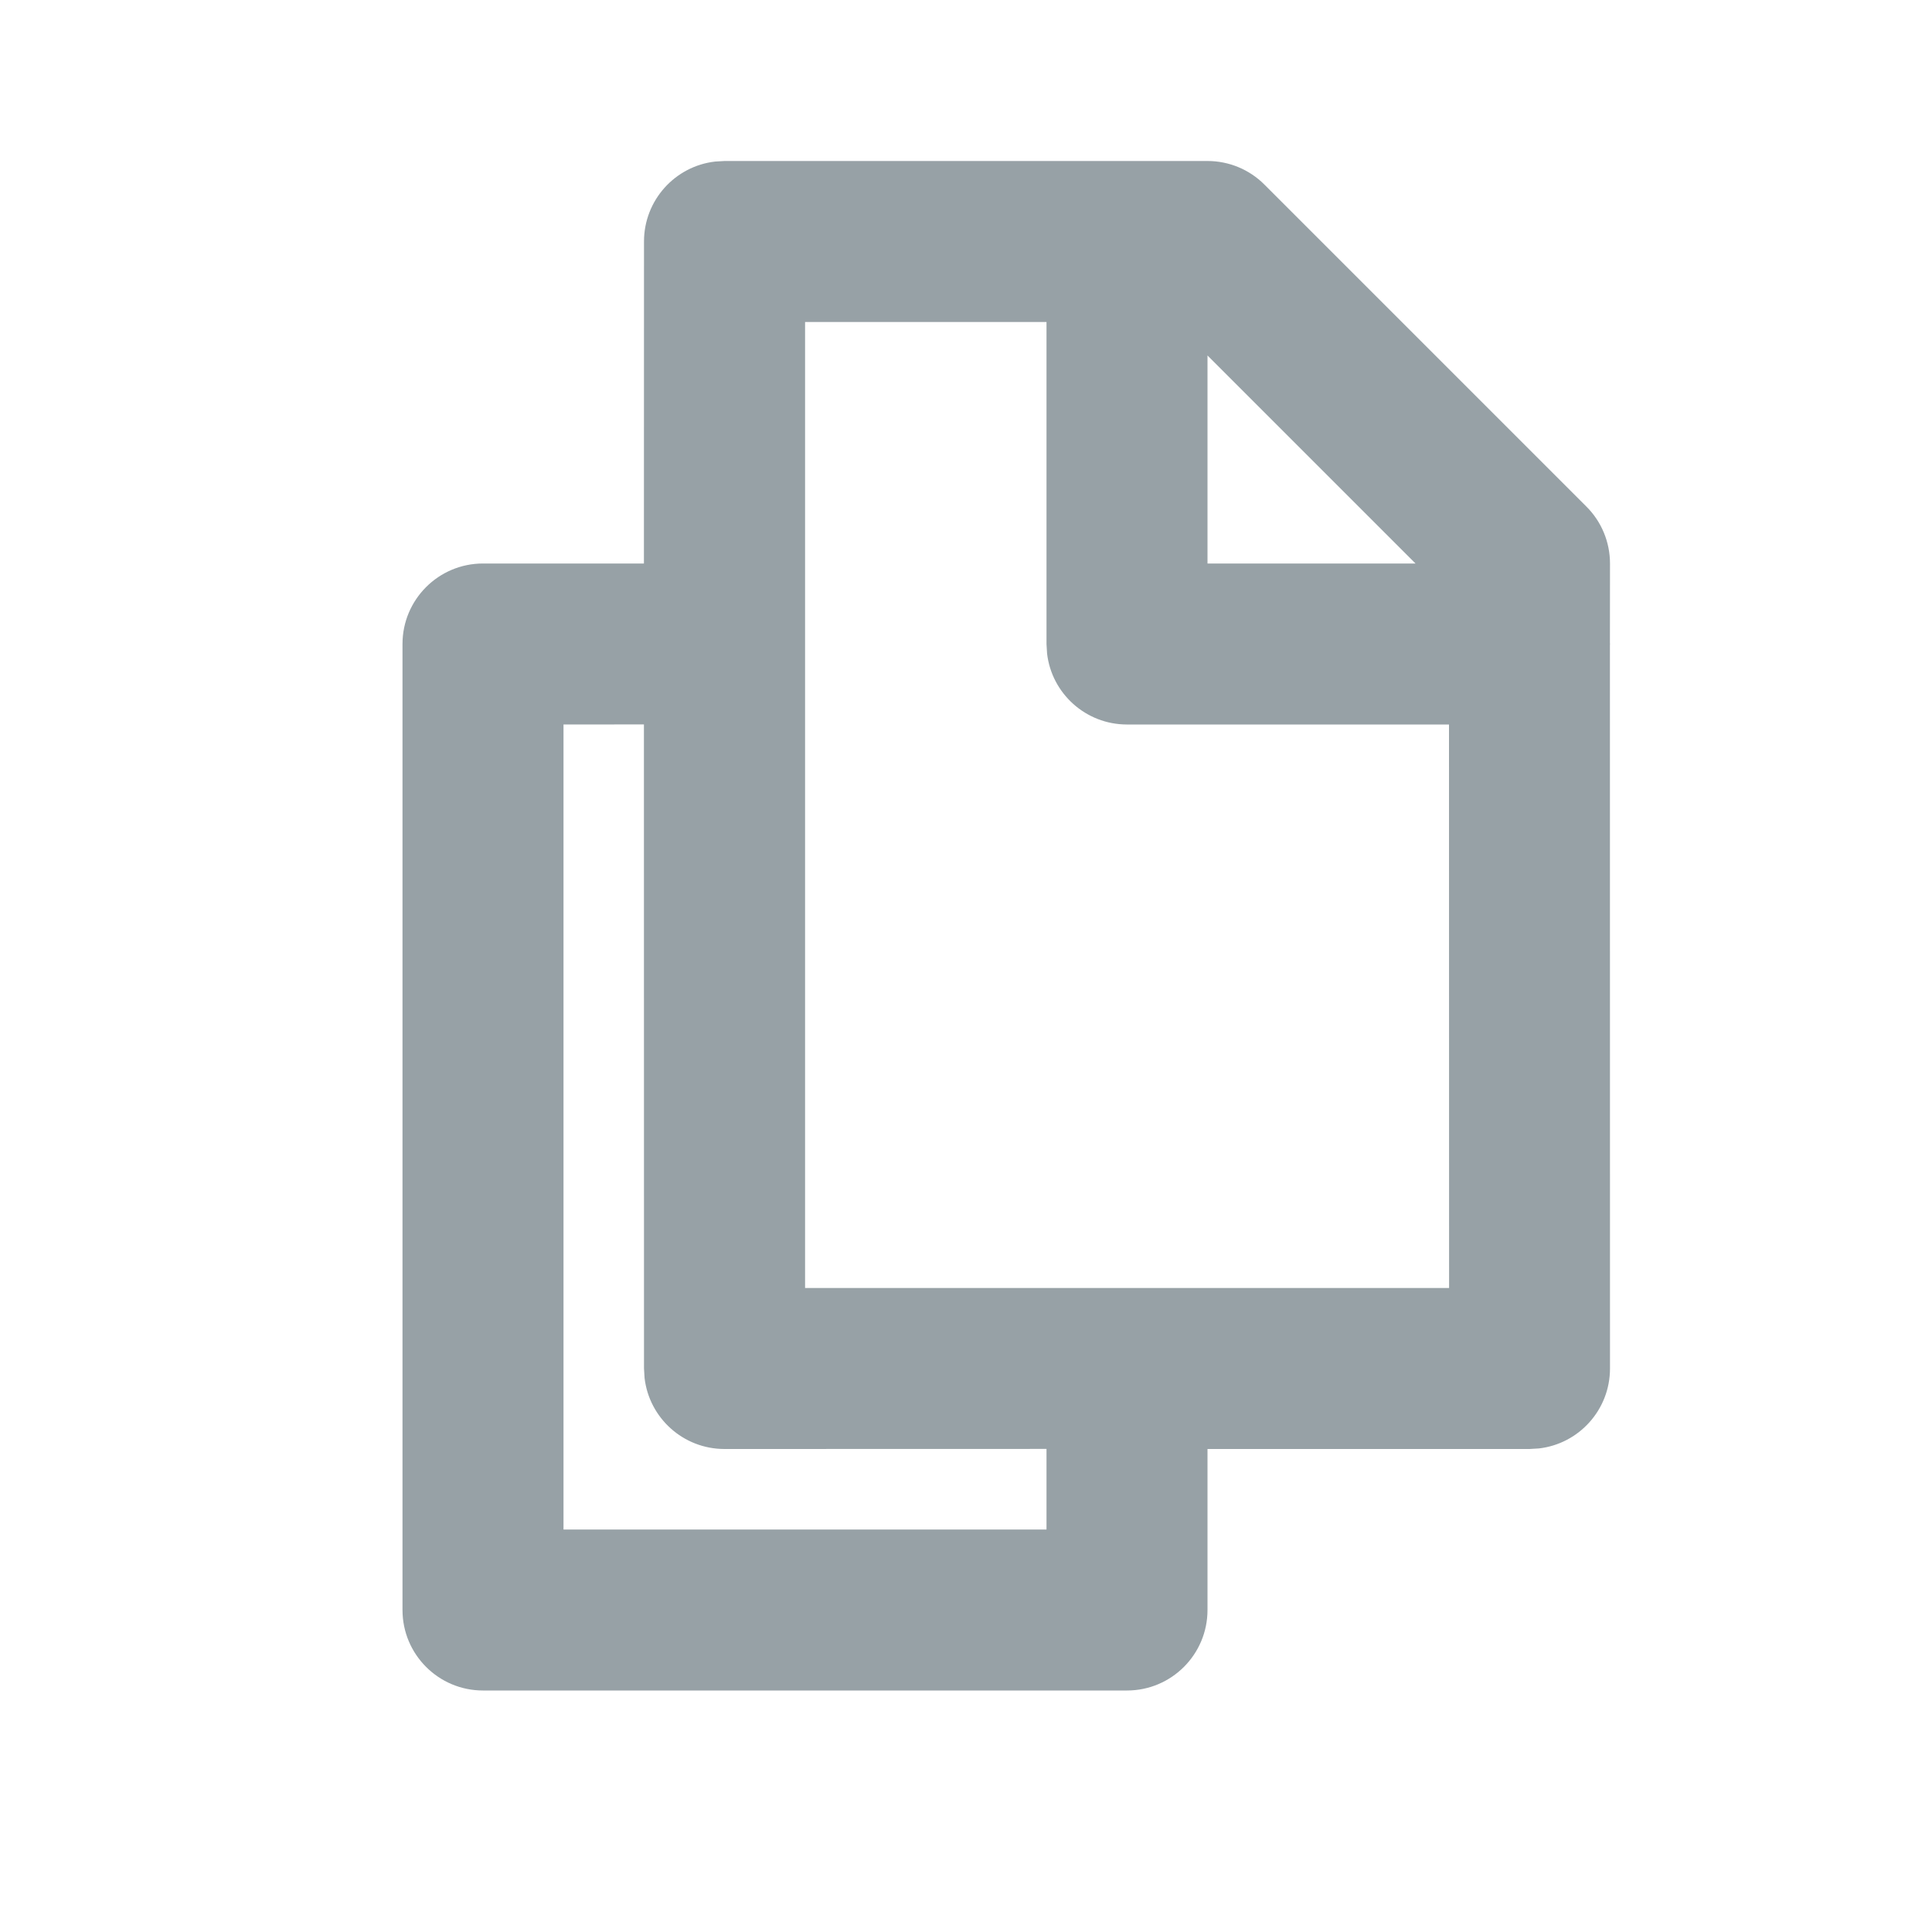
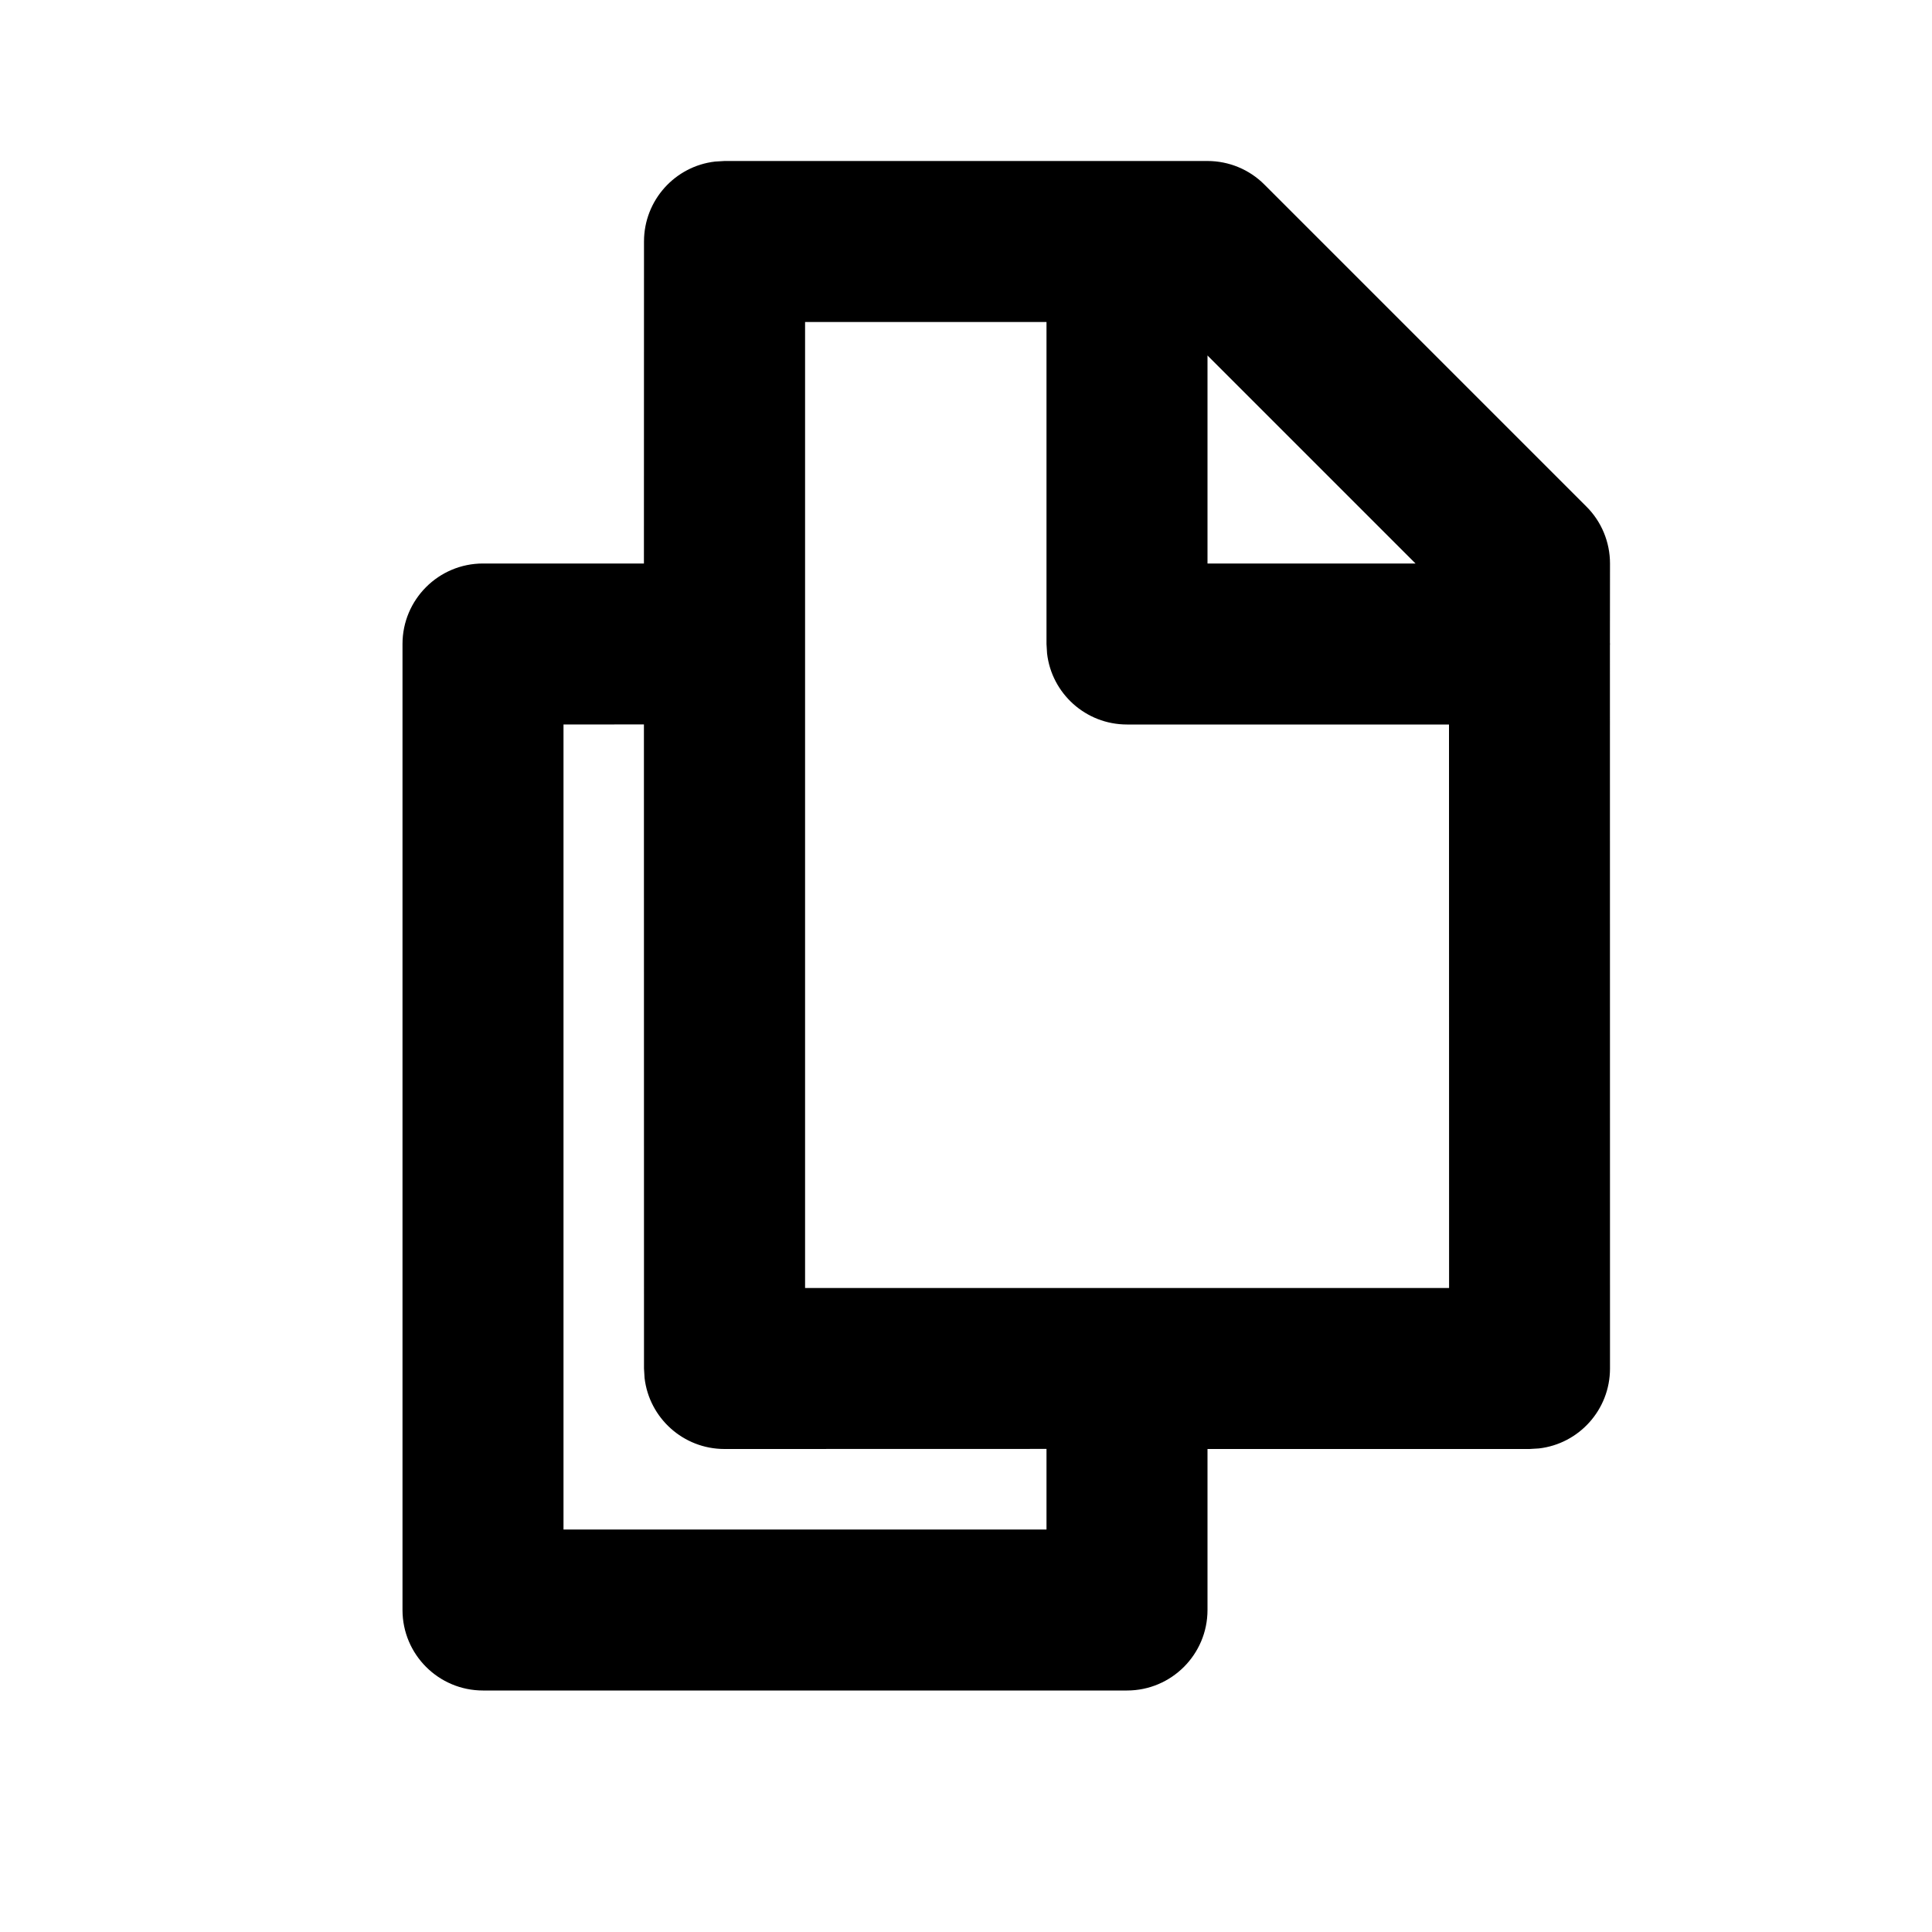
<svg xmlns="http://www.w3.org/2000/svg" width="24px" height="24px" viewBox="0 0 24 24" version="1.1">
  <g id="🎛-Styleguide" stroke="none" stroke-width="1" fill="none" fill-rule="evenodd">
-     <g id="Icons" transform="translate(-176, -560)" fill="#97A1A6">
+     <g id="Icons" transform="translate(-176, -560)" fill="currentColor">
      <g id="Icon" transform="translate(176, 560)">
        <path d="M15,2 C15.265,2 15.52,2.105 15.707,2.293 L15.707,2.293 L19.707,6.293 C19.895,6.48 20,6.735 20,7 L20,7 L19.999,7.983 L20,8 L19.999,8.017 L20,17 C20,17.513 19.614,17.936 19.117,17.993 L19,18 L15,18 L15,20 C15,20.552 14.552,21 14,21 L6,21 C5.448,21 5,20.552 5,20 L5,8 C5,7.448 5.448,7 6,7 L7.999,7 L8,3 C8,2.487 8.386,2.064 8.883,2.007 L9,2 Z M7.999,8.999 L7,9 L7,19 L13,19 L13,17.999 L9,18 C8.487,18 8.064,17.614 8.007,17.117 L8,17 L7.999,8.999 Z M13,4 L10.001,4 L10.001,16 L18.001,16 L18,9 L14,9 C13.487,9 13.064,8.614 13.007,8.117 L13,8 L13,4 Z M17.584,7 L15,4.416 L15,7 L17.584,7 Z" id="★-Icon" />
      </g>
    </g>
  </g>
</svg>
